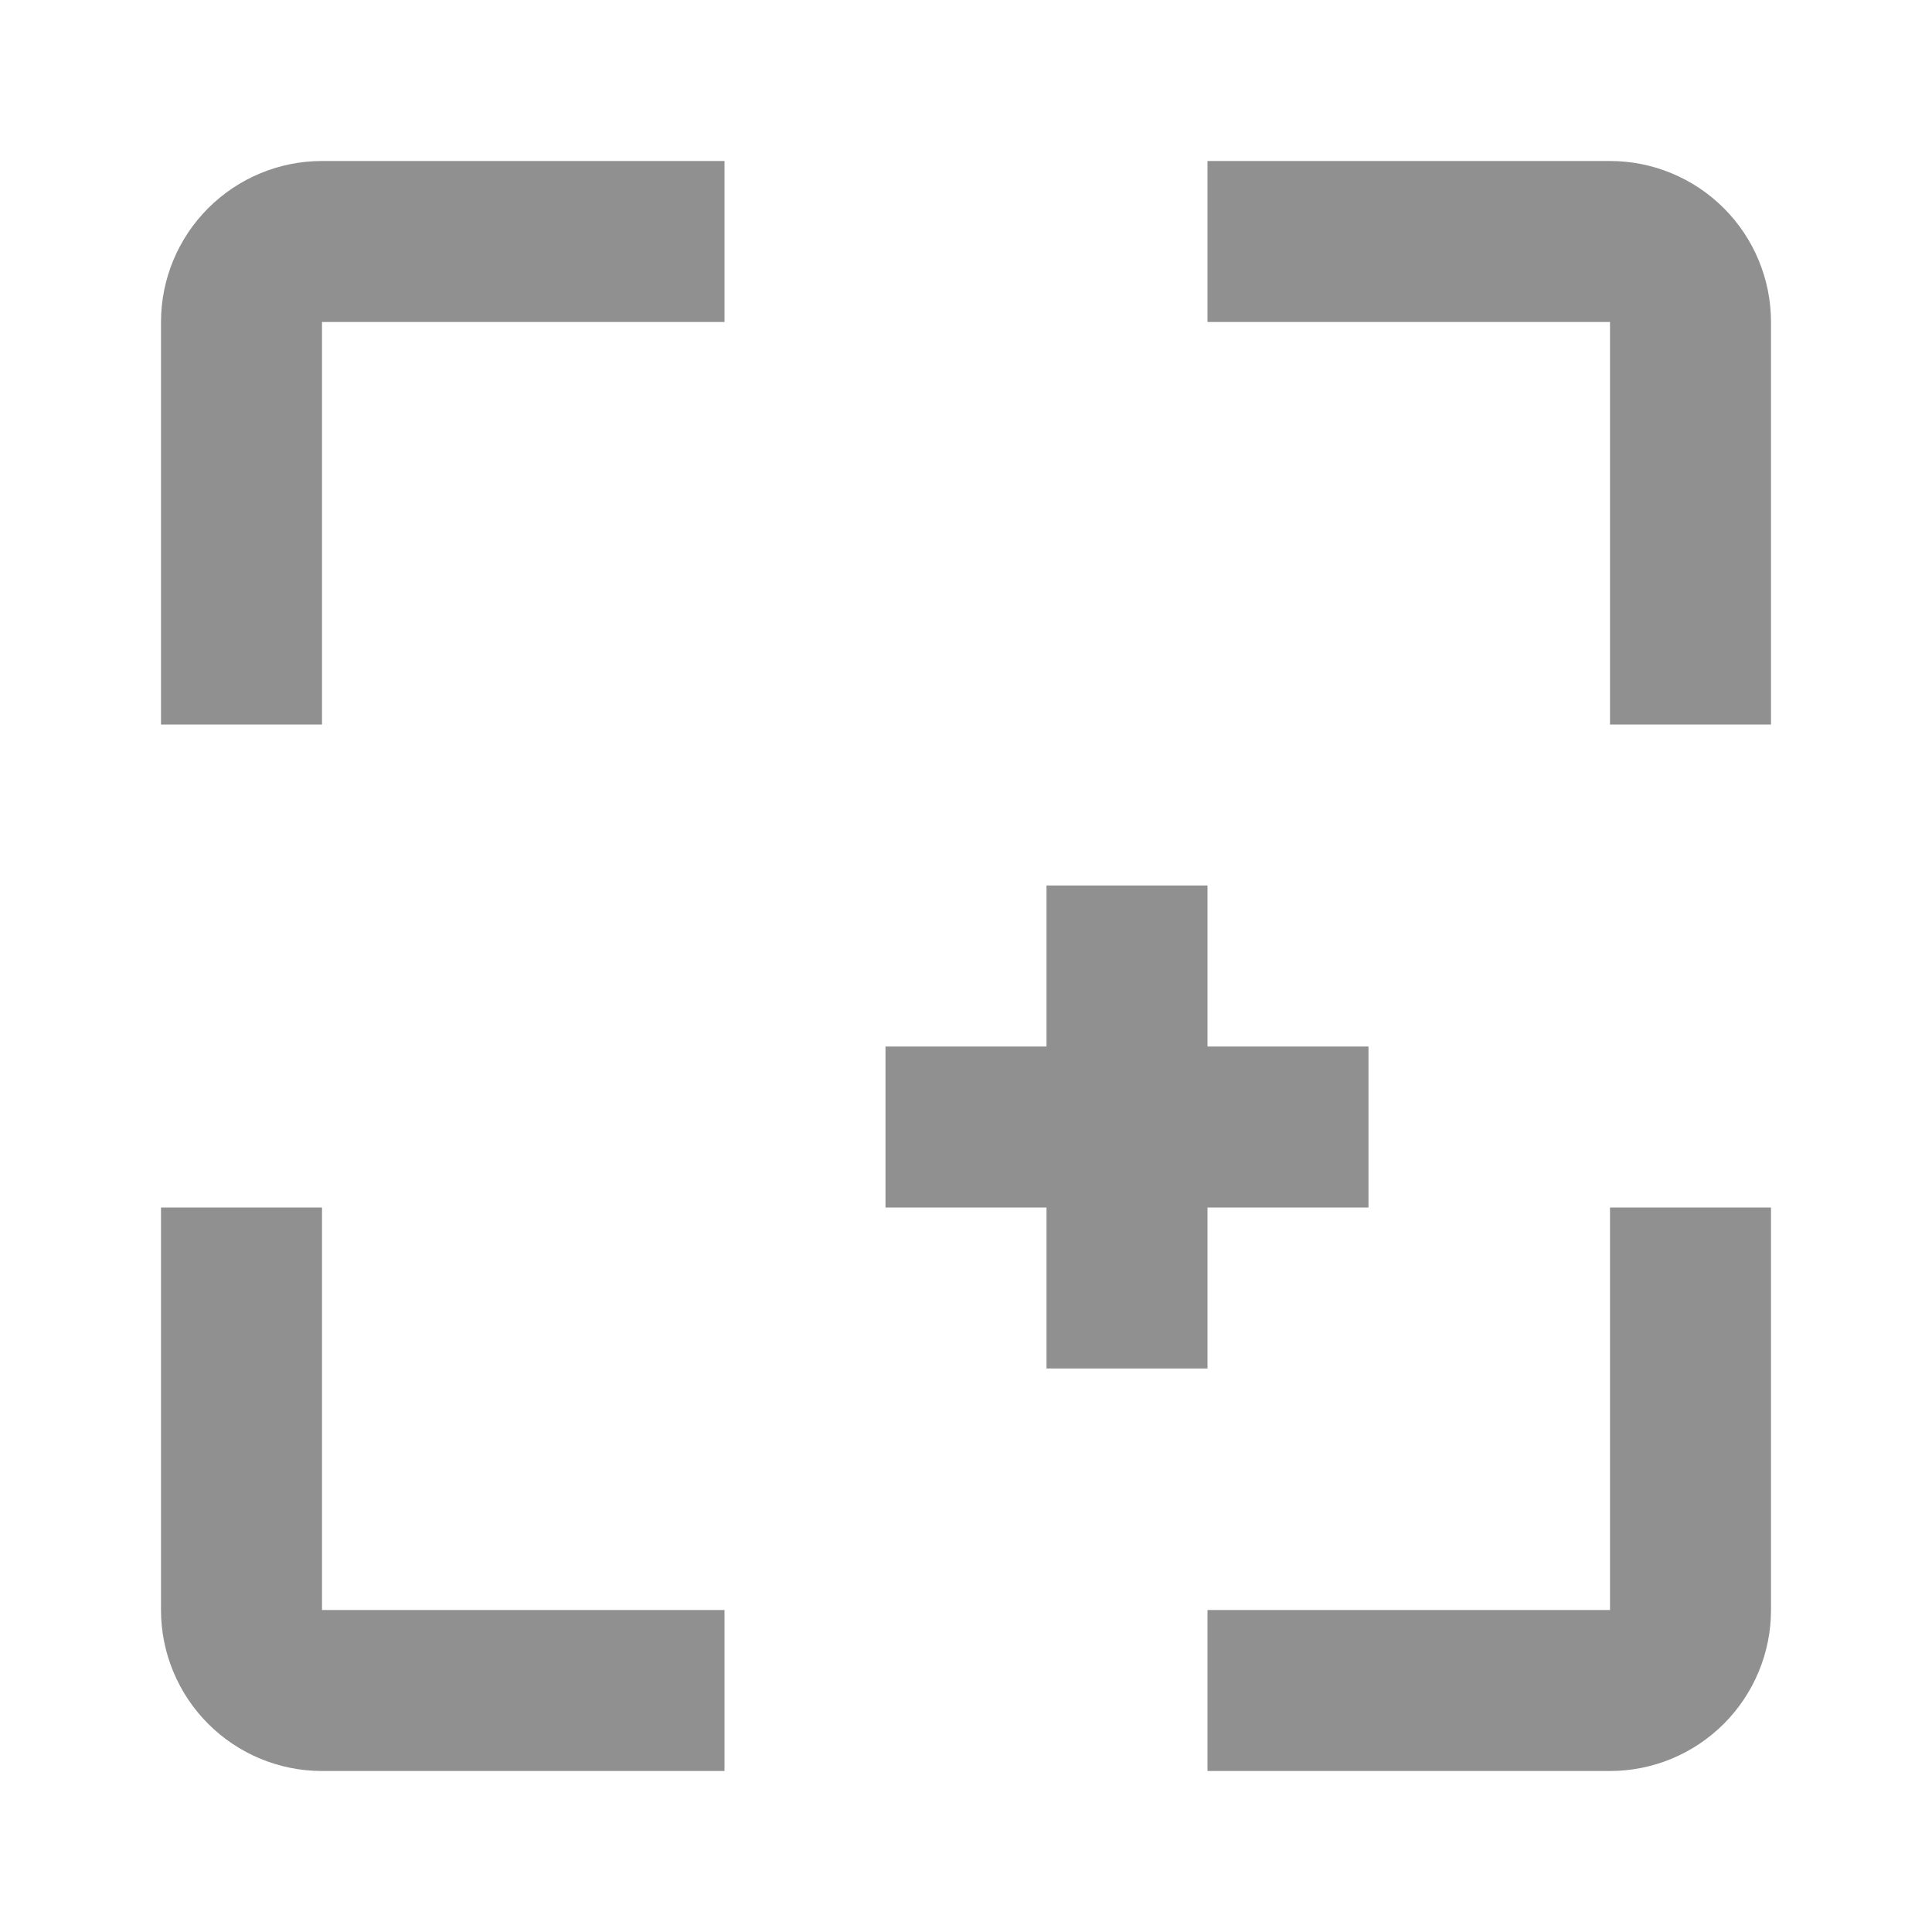
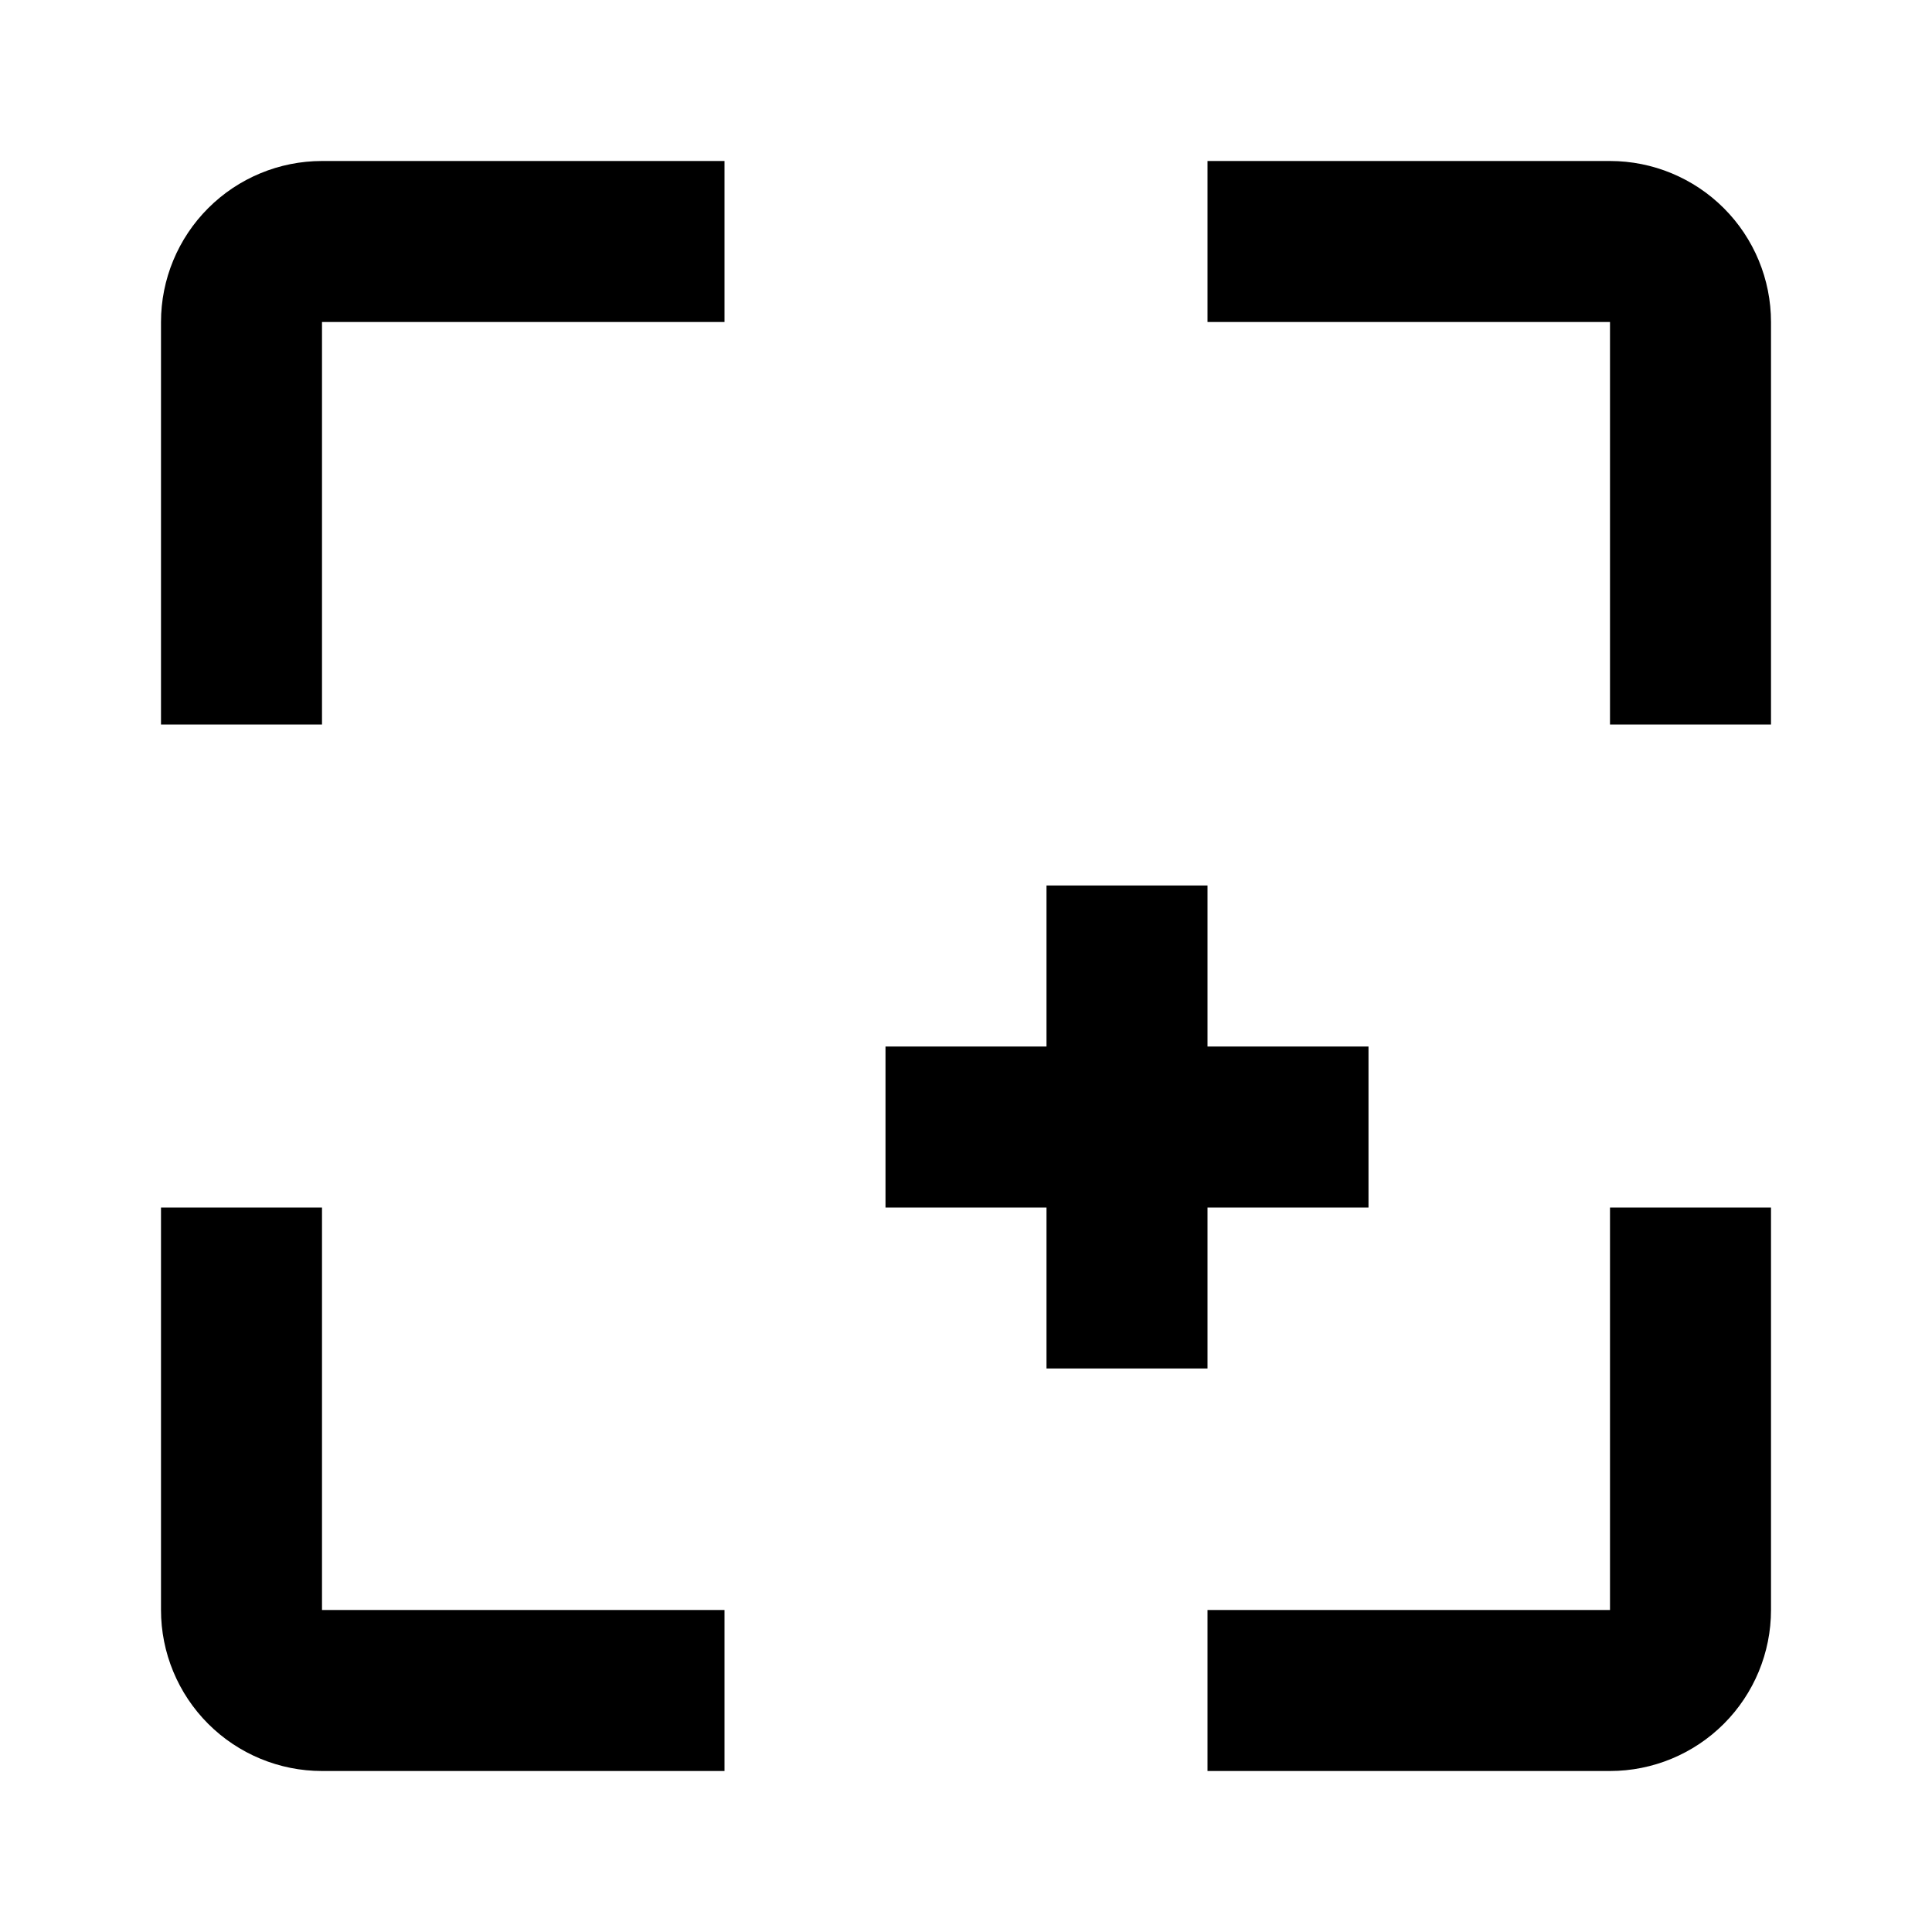
- <svg xmlns="http://www.w3.org/2000/svg" width="24" height="24" viewBox="0 0 24 24" fill="none">
-   <path d="M9 2V4H4V9H2V4C2 3.47 2.211 2.961 2.586 2.586C2.961 2.211 3.47 2 4 2H9ZM20 2H15V4H20V9H22V4C22 3.47 21.789 2.961 21.414 2.586C21.039 2.211 20.53 2 20 2ZM4 20V15H2V20C2 20.53 2.211 21.039 2.586 21.414C2.961 21.789 3.47 22 4 22H9V20H4ZM20 20H15V22H20C20.53 22 21.039 21.789 21.414 21.414C21.789 21.039 22 20.53 22 20V15H20V20ZM17 13H15V11H13V13H11V15H13V17H15V15H17V13Z" fill="#909090" />
+ <svg xmlns="http://www.w3.org/2000/svg" width="24" height="24" viewBox="0 0 24 24">
+   <path d="M9 2V4H4V9H2V4C2 3.47 2.211 2.961 2.586 2.586C2.961 2.211 3.47 2 4 2H9ZM20 2H15V4H20V9H22V4C22 3.47 21.789 2.961 21.414 2.586C21.039 2.211 20.53 2 20 2ZM4 20V15H2V20C2 20.53 2.211 21.039 2.586 21.414C2.961 21.789 3.47 22 4 22H9V20H4ZM20 20H15V22H20C20.53 22 21.039 21.789 21.414 21.414C21.789 21.039 22 20.53 22 20V15H20V20ZM17 13H15V11H13V13H11V15H13V17H15V15H17V13Z" />
</svg>
